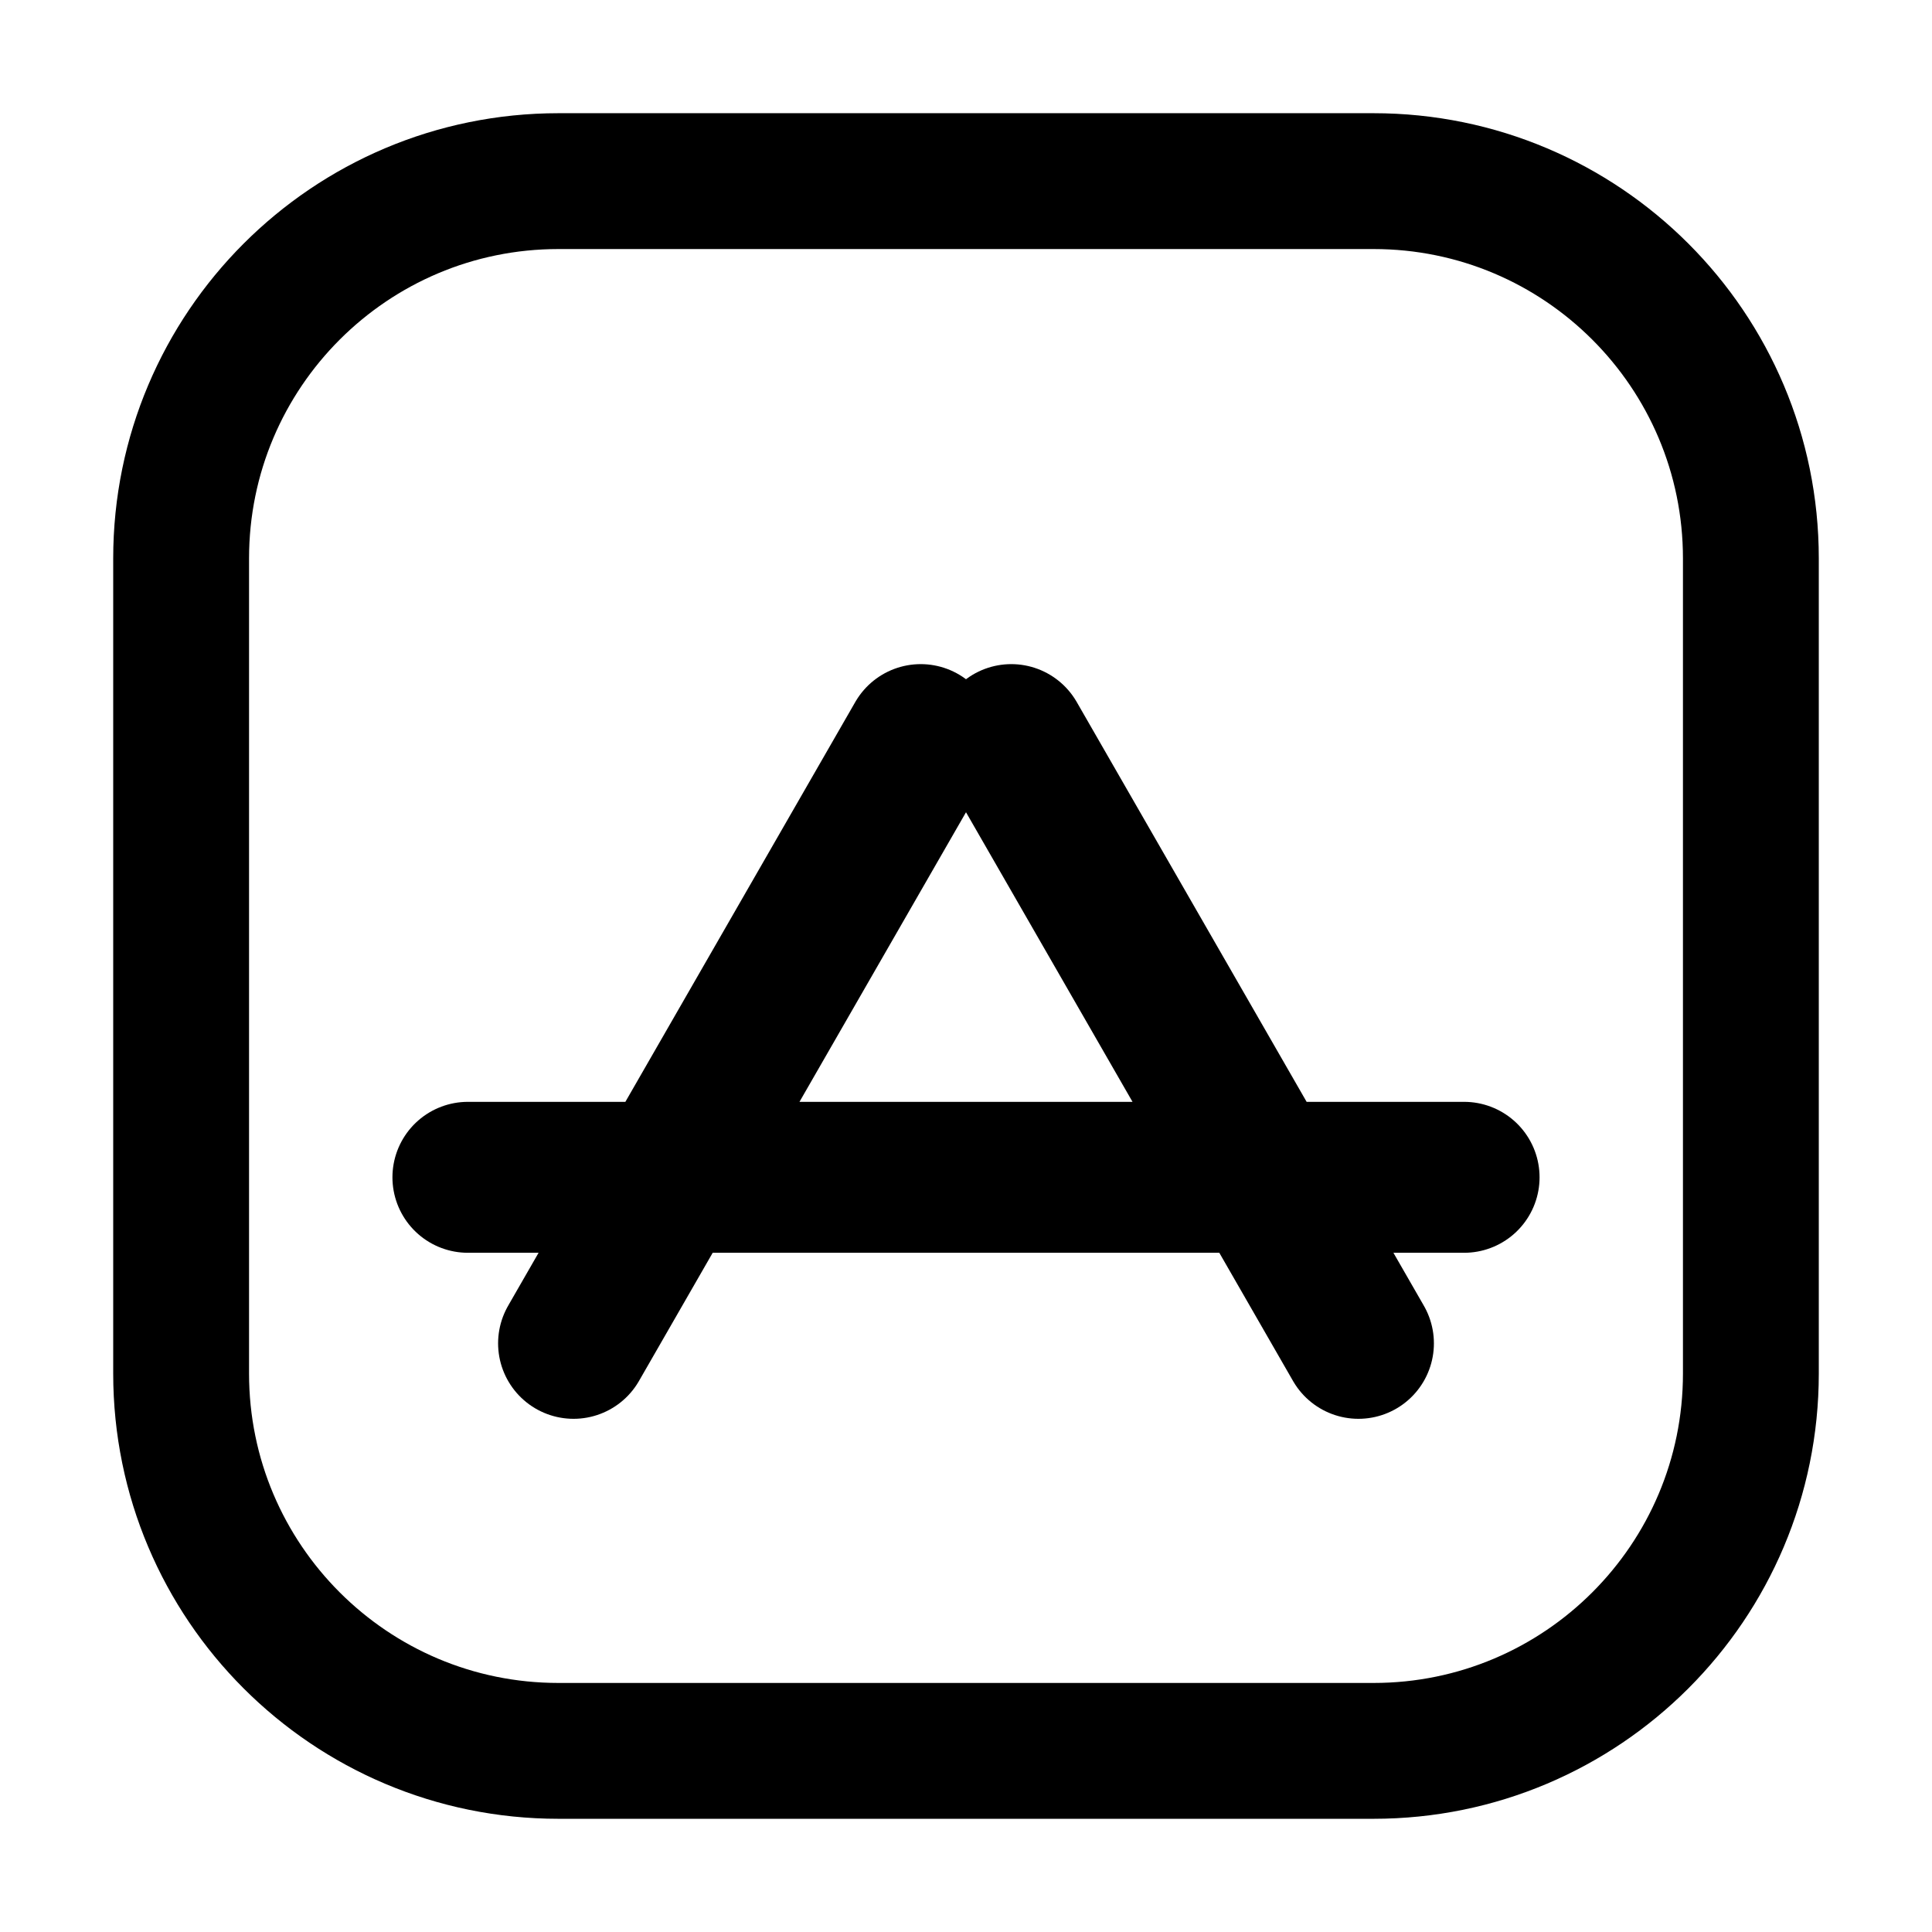
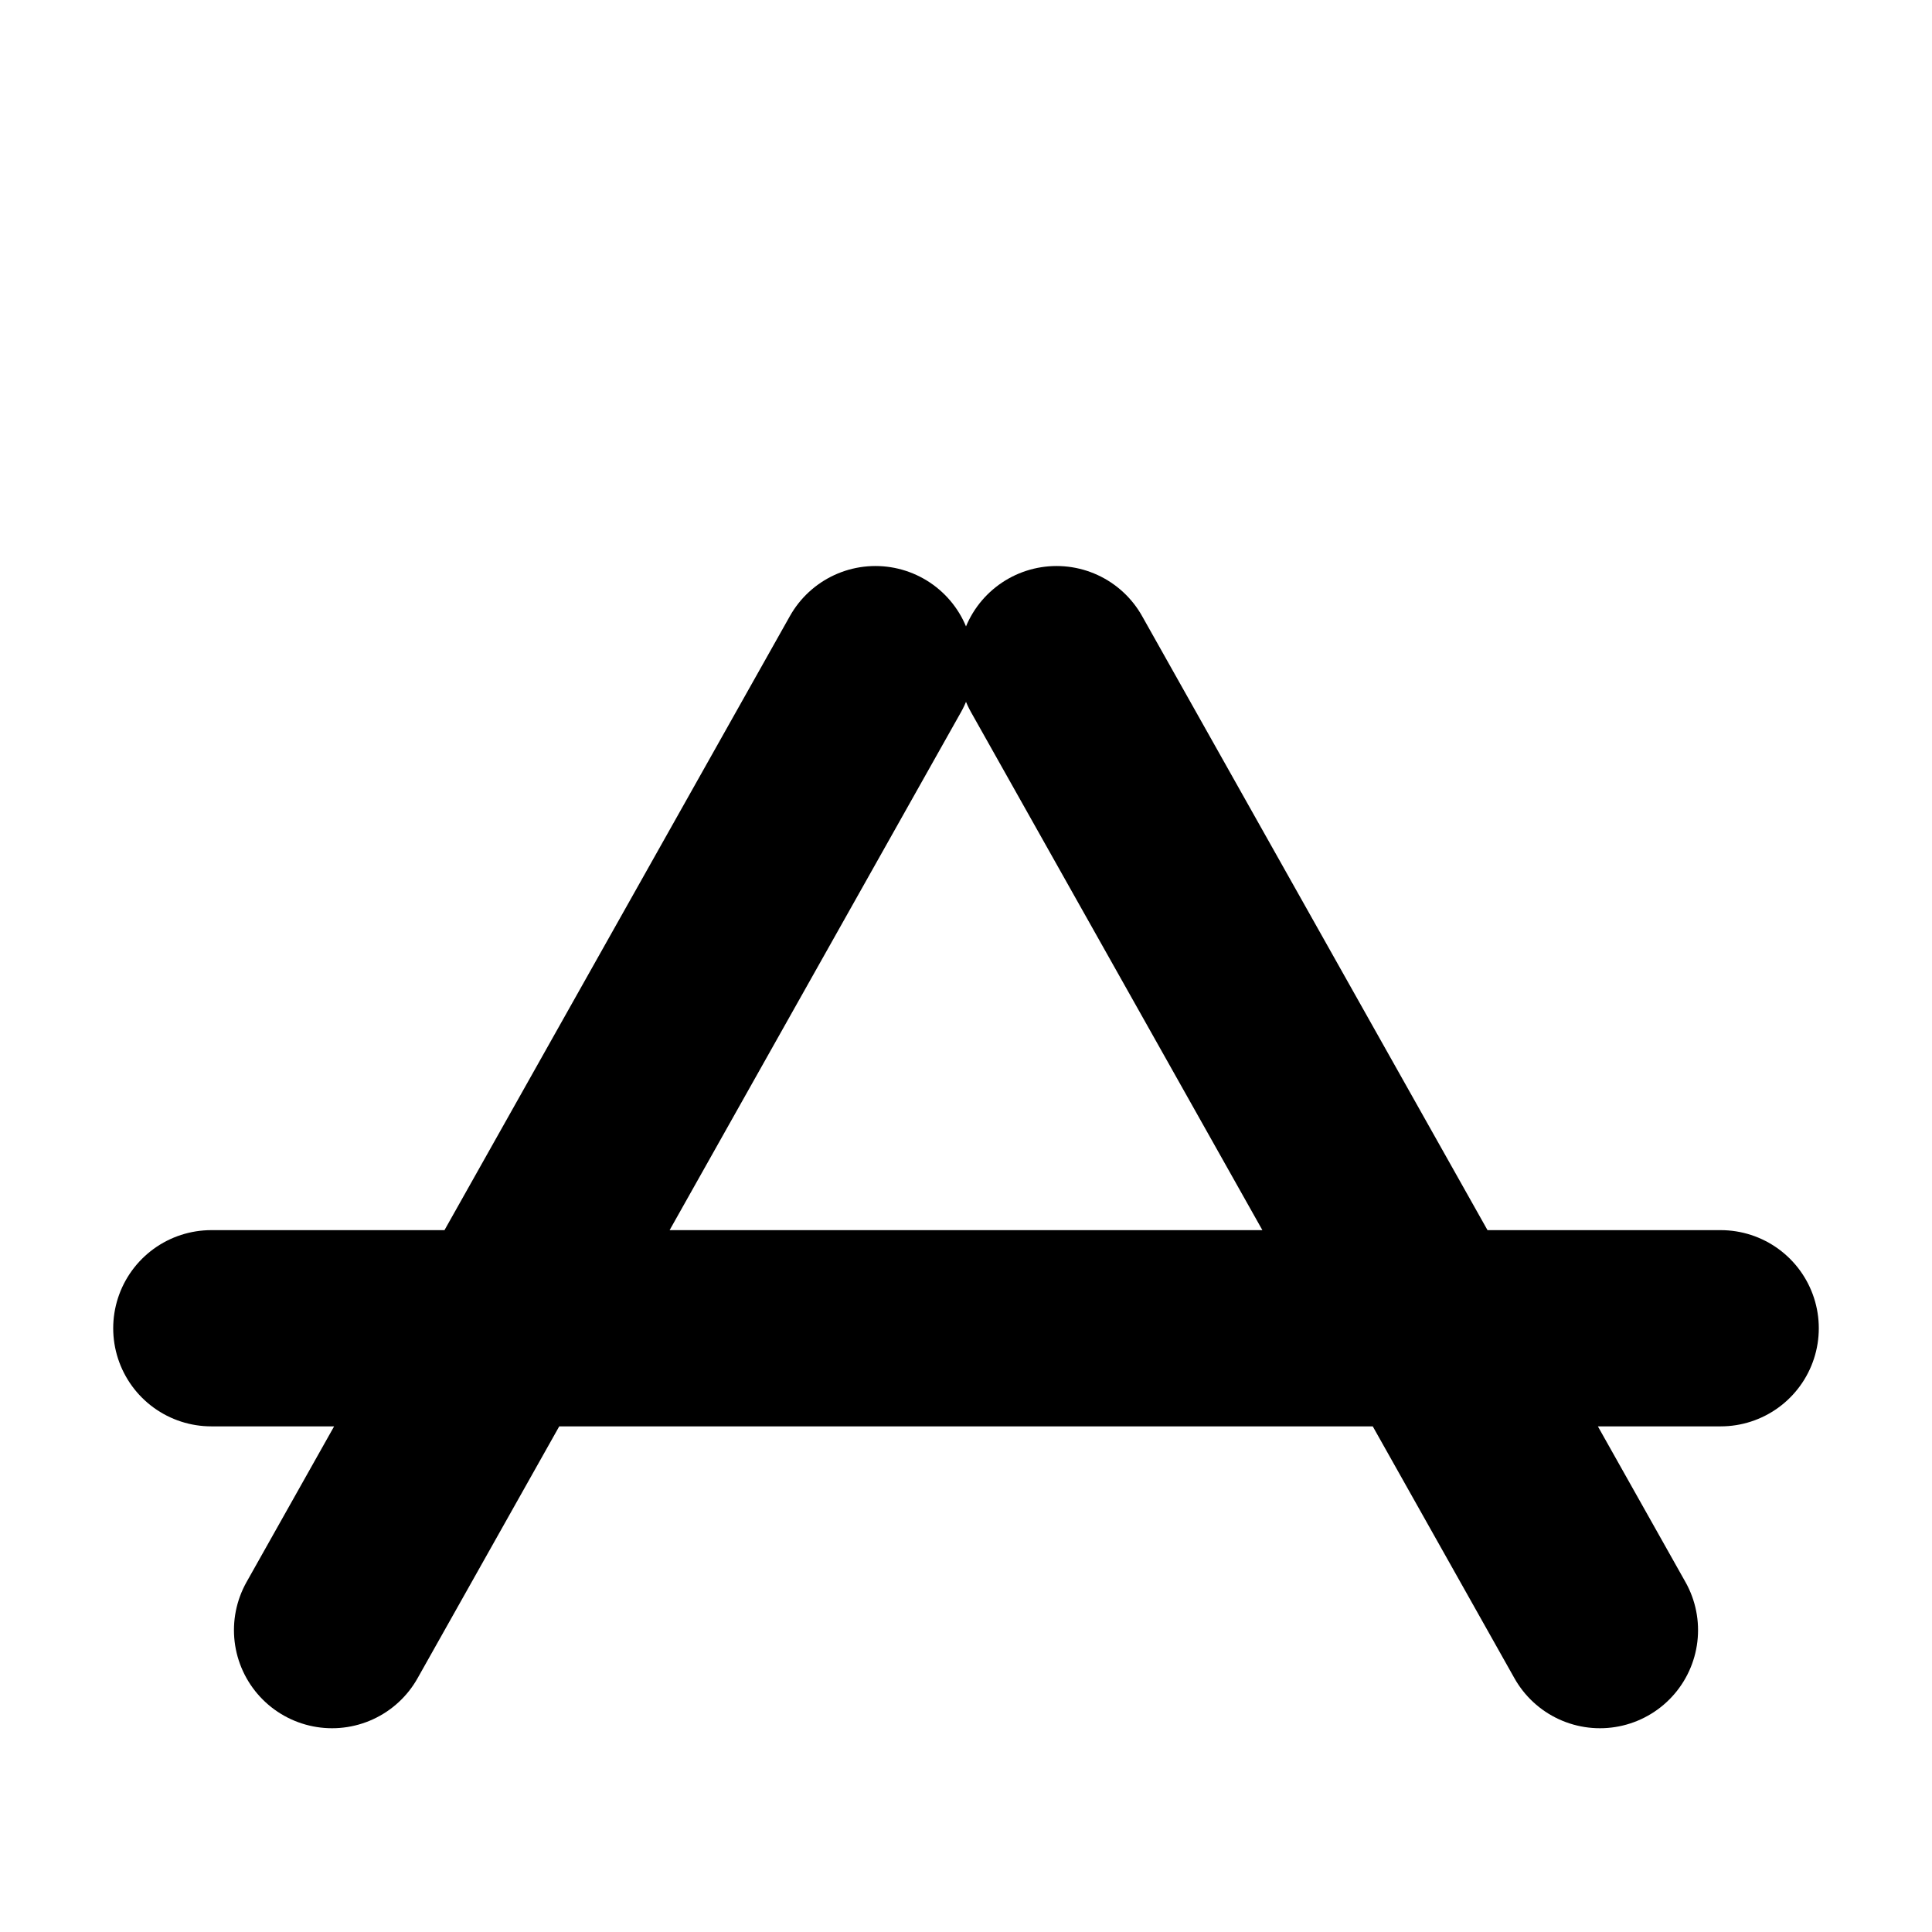
<svg xmlns="http://www.w3.org/2000/svg" viewBox="0 0 128 128">
-   <rect x="12" y="12" width="104" height="104" rx="25" fill="none" stroke="#000" stroke-width="9" />
-   <path d="M38 89 61 49M67 49l23 40M31 78h66" fill="none" stroke="#000" stroke-width="10" stroke-linecap="round" stroke-linejoin="round" />
+   <path d="M22 108 58 44M70 44l36 64M14 88h100" fill="none" stroke="#000" stroke-width="13" stroke-linecap="round" stroke-linejoin="round" />
</svg>
